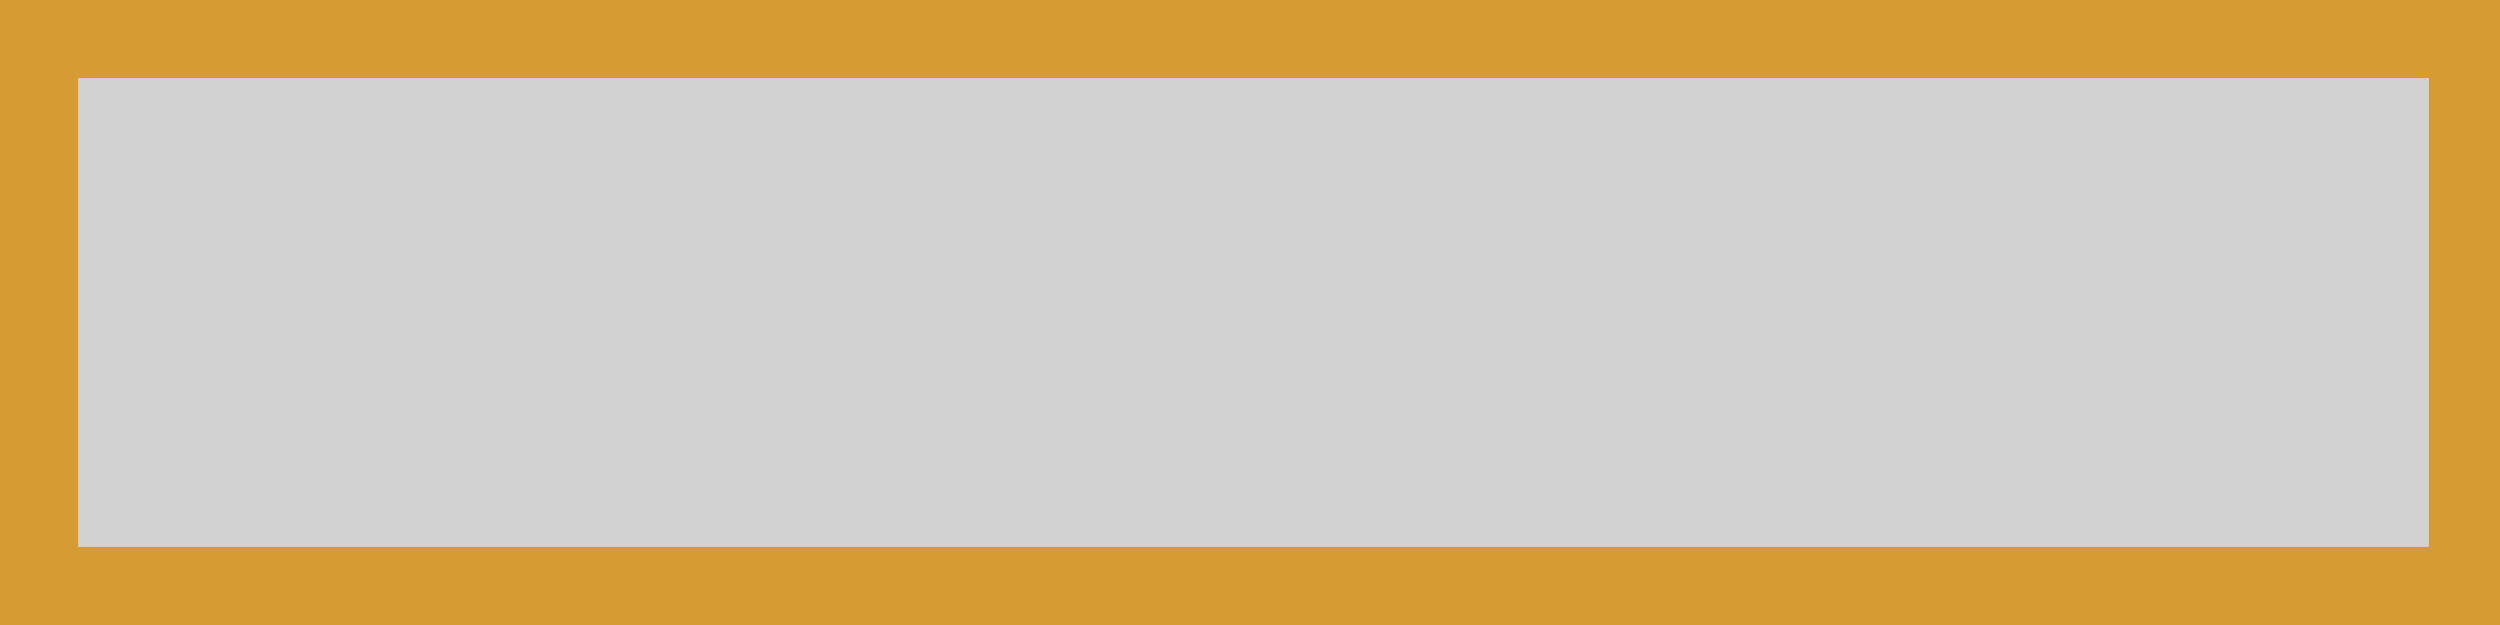
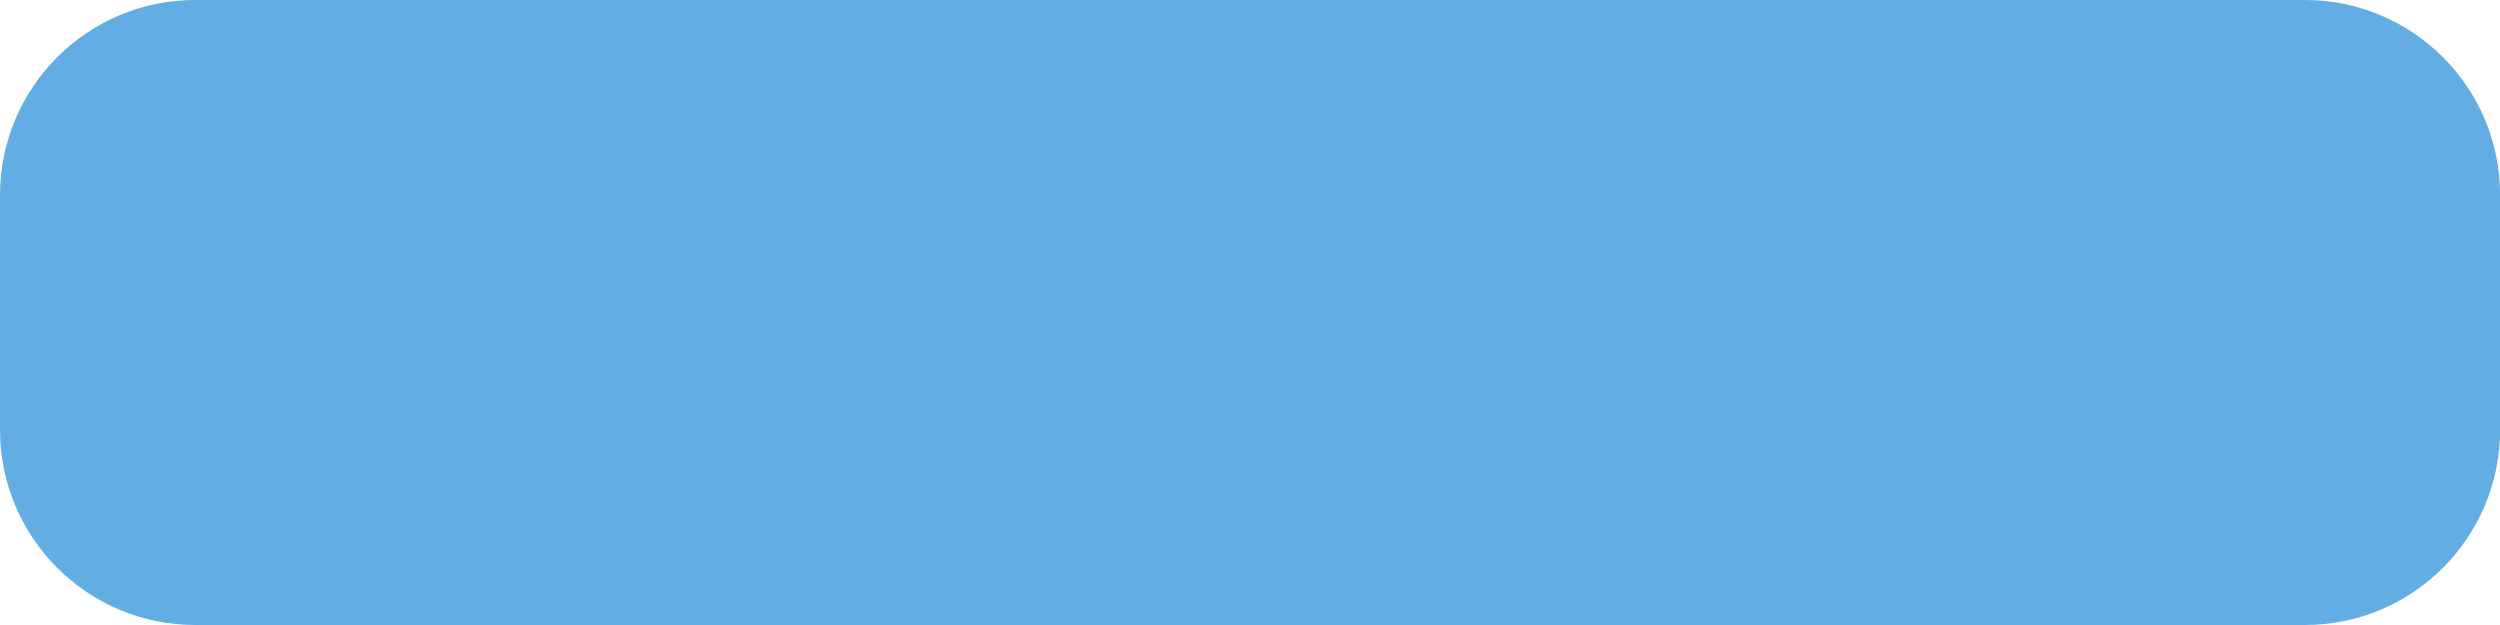
<svg xmlns="http://www.w3.org/2000/svg" width="128" height="32" viewBox="0 0 128 32" id="svg2" version="1.1">
  <defs id="defs4" />
  <g id="Common" style="display:inline;opacity:1">
-     <rect style="display:inline;fill:#d69c33;fill-opacity:1;stroke:none;stroke-width:2;stroke-linecap:butt;stroke-linejoin:miter;stroke-miterlimit:4;stroke-dasharray:none;stroke-opacity:1" id="rect5" width="128.007" height="32" x="0" y="0" />
-     <rect style="display:inline;fill:#d2d2d2;fill-opacity:1;stroke:none;stroke-width:2;stroke-linecap:butt;stroke-linejoin:miter;stroke-miterlimit:4;stroke-dasharray:none;stroke-opacity:1" id="rect7" width="120.36" height="24" x="4" y="4" />
+     <rect style="display:inline;fill:#61ade4;fill-opacity:1;stroke:none;stroke-width:2;stroke-linecap:butt;stroke-linejoin:miter;stroke-miterlimit:4;stroke-dasharray:none;stroke-opacity:1" id="rect3" width="128.007" height="32" x="0" y="0" ry="10" />
  </g>
</svg>
